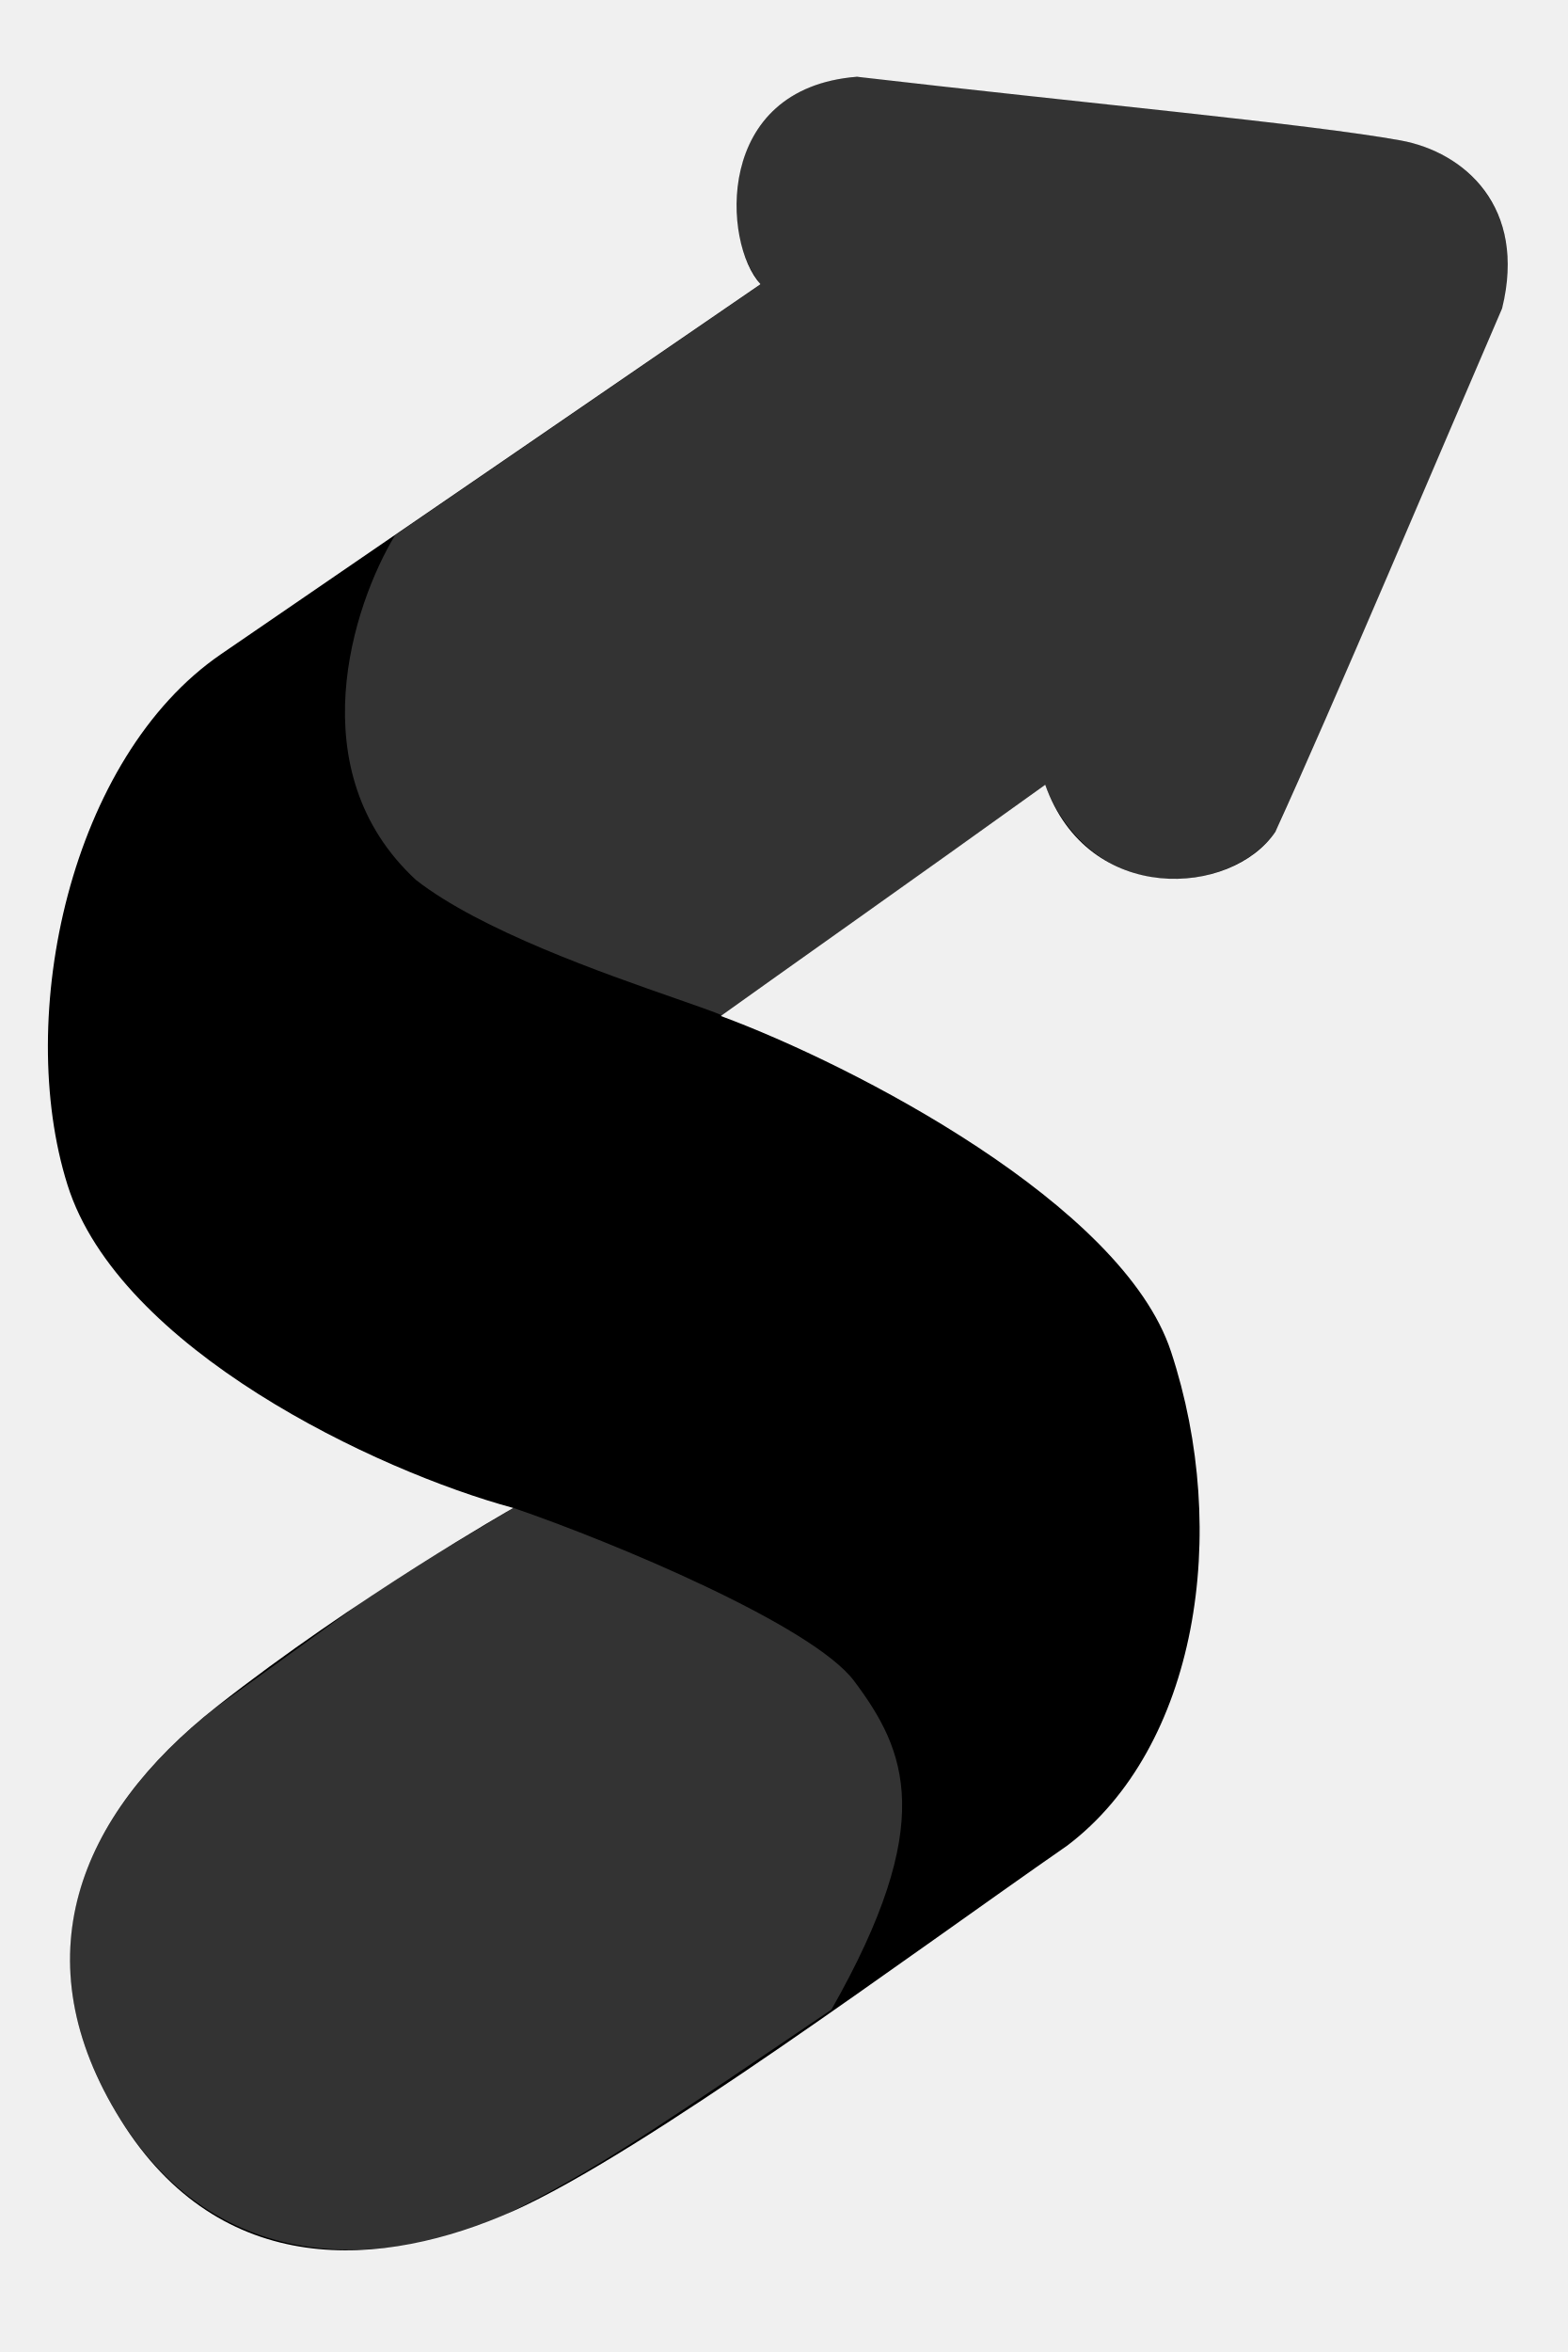
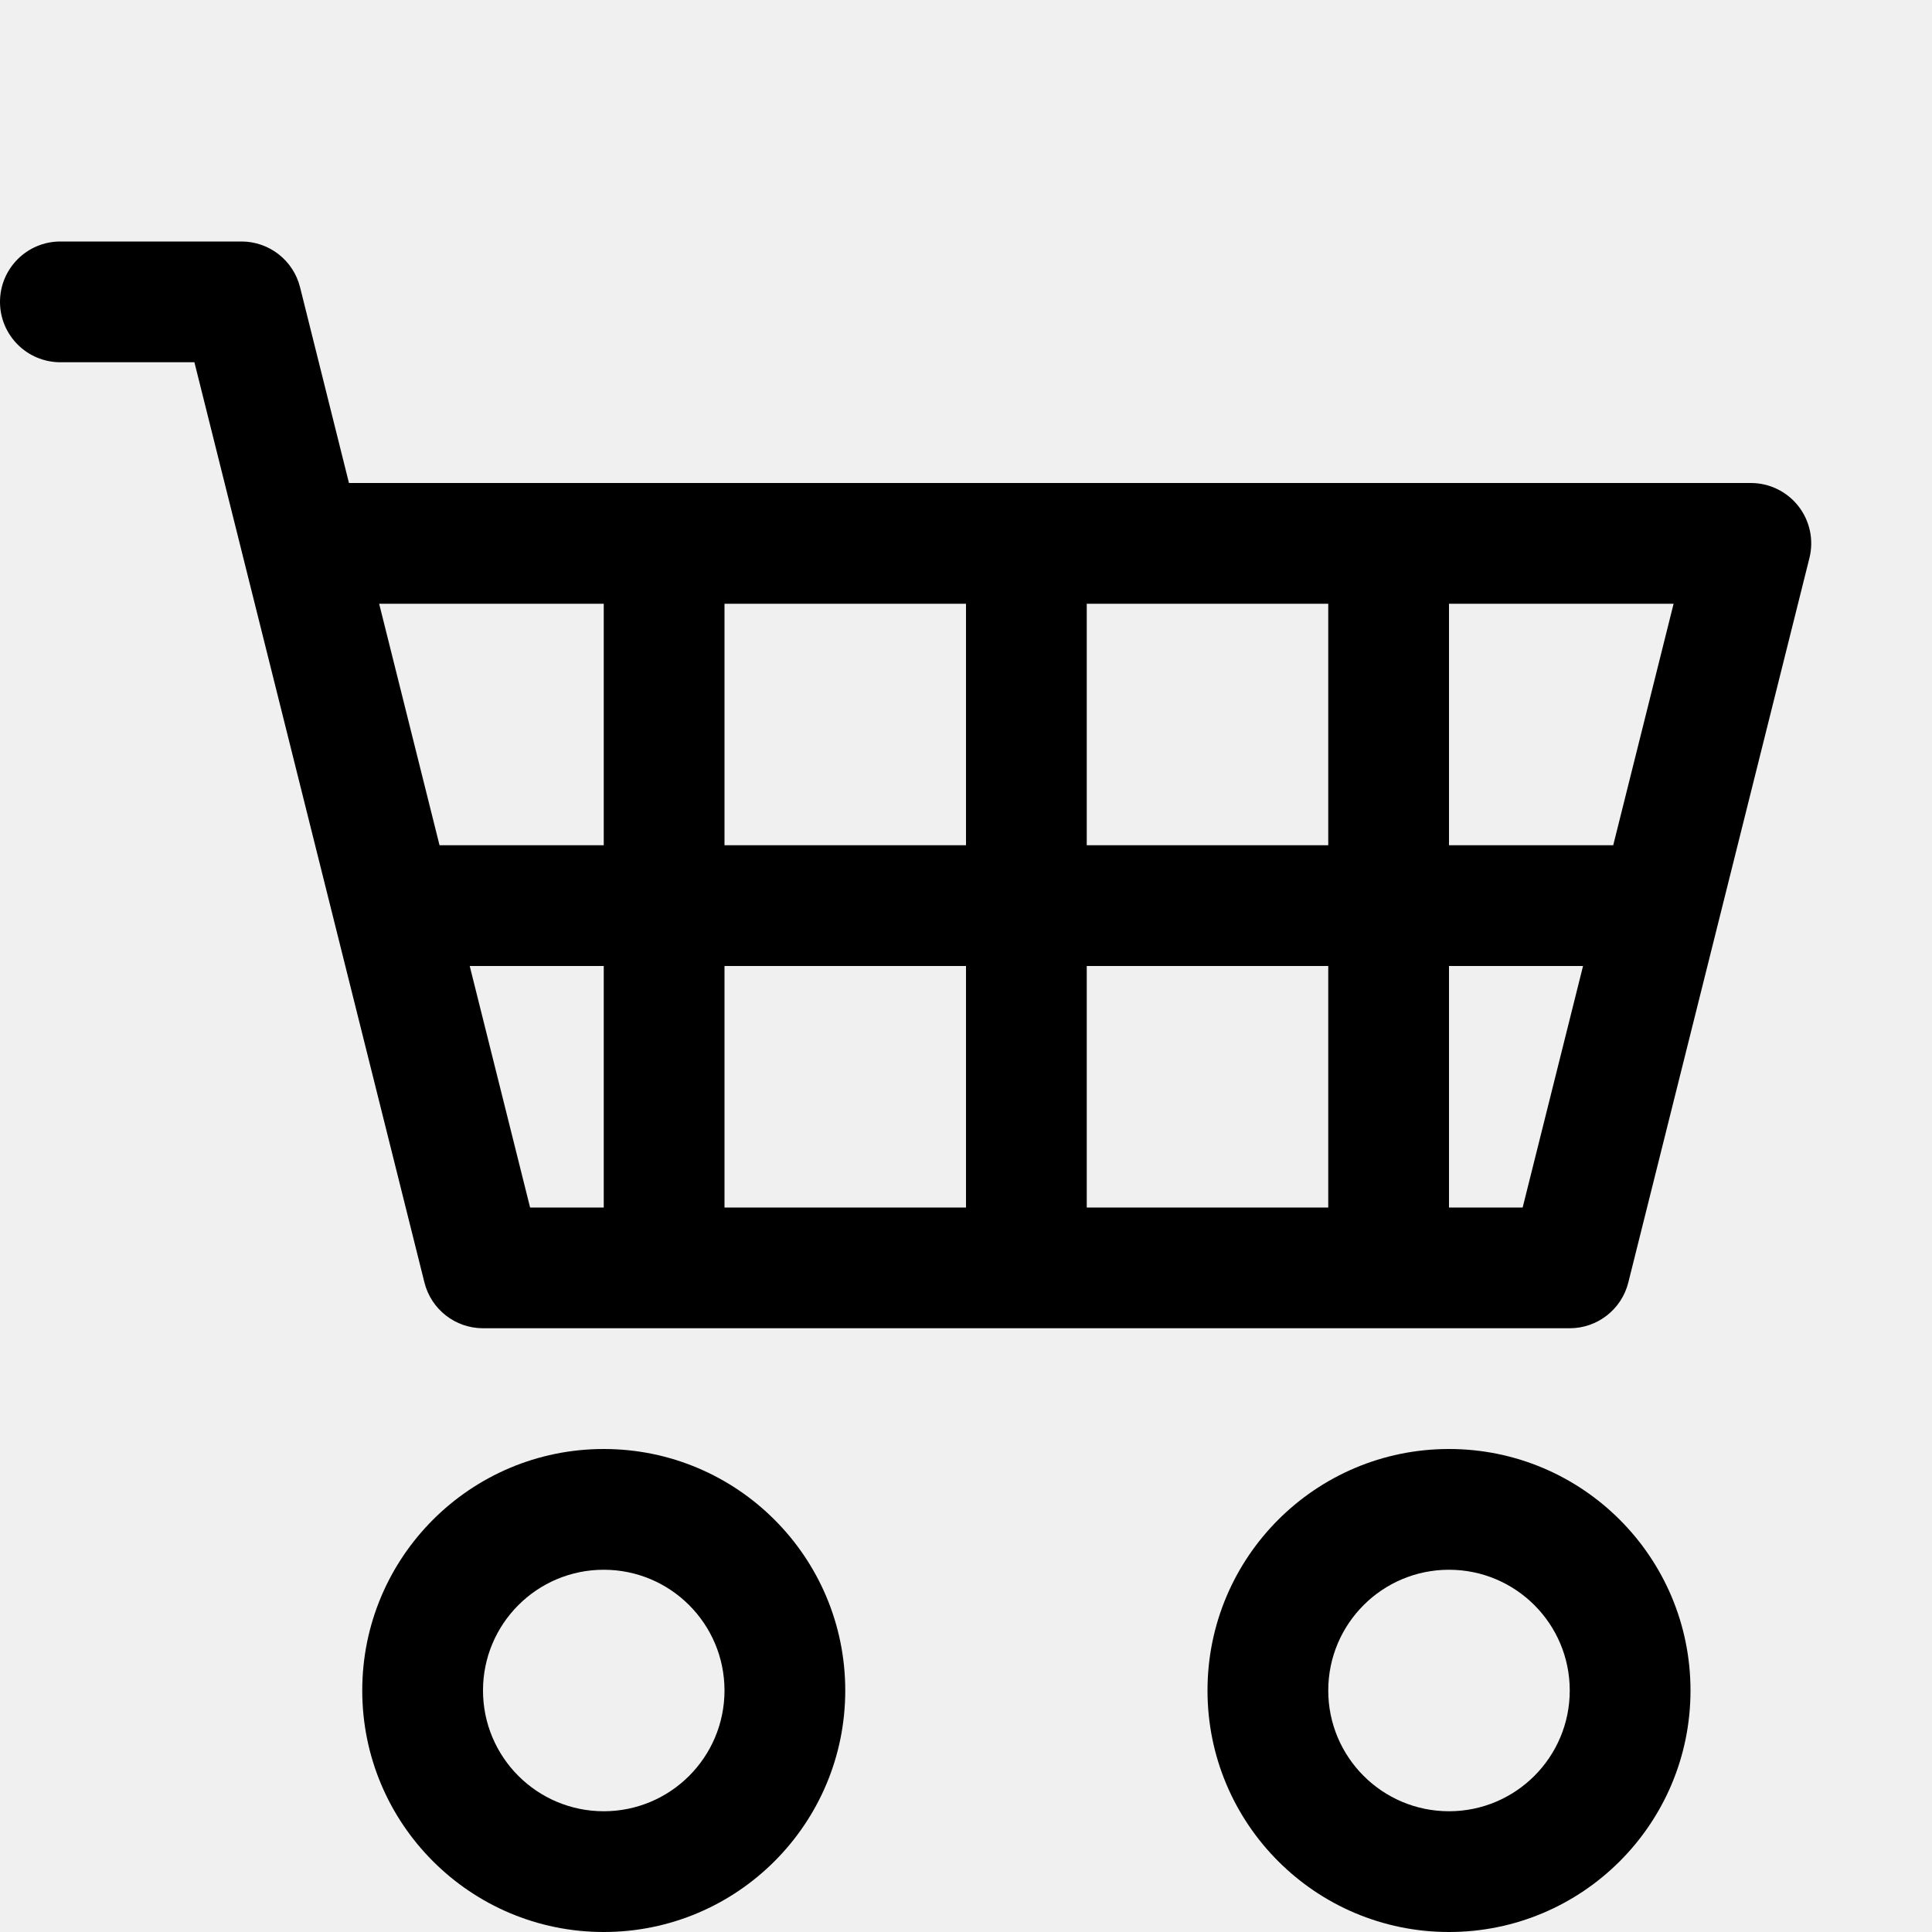
- <svg xmlns="http://www.w3.org/2000/svg" width="20" height="30" viewBox="0 0 21 30" fill="none">
-   <g id="sneat-logo" clip-path="url(#clip0_694_33374)">
-     <path id="Vector" d="M11.481 0.278C9.552 0.428 9.683 2.516 10.188 3.056C8.752 4.042 5.295 6.413 2.961 8.011C0.942 9.394 0.193 12.857 0.904 15.119C1.594 17.315 5.042 18.95 6.876 19.446C6.876 19.446 4.761 20.646 2.901 22.108C1.041 23.571 0.273 25.489 1.616 27.641C2.958 29.793 5.127 29.64 6.873 28.863C8.618 28.085 12.197 25.425 14.296 23.968C16.037 22.651 16.488 19.78 15.686 17.351C15.037 15.381 11.444 13.519 9.656 12.857C10.389 12.331 12.316 10.972 14.001 9.76C14.579 11.387 16.5 11.259 17.085 10.389C17.817 8.794 19.349 5.17 20.121 3.382C20.458 2.022 19.614 1.285 18.763 1.131C17.542 0.909 14.435 0.622 11.481 0.278Z" fill="currentColor" />
-     <path id="Vector_2" d="M10.192 3.057C9.573 2.318 9.709 0.366 11.515 0.277C12.503 0.392 13.511 0.501 14.46 0.603C16.351 0.808 18.007 0.987 18.795 1.136C19.676 1.303 20.459 2.113 20.12 3.404C19.848 4.033 19.485 4.878 19.099 5.774C18.391 7.422 17.608 9.243 17.181 10.216C16.763 11.169 14.722 11.567 13.996 9.762C12.31 10.974 10.423 12.329 9.69 12.855C9.566 12.802 9.339 12.723 9.05 12.622C8.089 12.287 6.439 11.713 5.572 11.035C3.996 9.579 4.728 7.351 5.291 6.42C6.983 5.261 8.043 4.533 9.045 3.845C9.425 3.583 9.797 3.328 10.192 3.057Z" fill="white" fill-opacity="0.2" />
-     <path id="Vector_3" d="M6.879 19.446C8.218 19.905 10.883 21.018 11.442 21.764C12.141 22.696 12.557 23.669 11.137 26.165C10.898 26.327 10.675 26.478 10.466 26.619C8.571 27.902 7.812 28.416 6.545 29.019C5.44 29.453 2.906 29.986 1.469 27.387C0.093 24.899 1.677 23.077 2.898 22.115L4.925 20.649L5.895 20.035L6.879 19.446Z" fill="white" fill-opacity="0.2" />
-   </g>
-   <defs>
-     <clipPath id="clip0_694_33374">
-       <rect width="20" height="29.454" fill="white" transform="translate(0.5 0.272736)" />
-     </clipPath>
-   </defs>
+ <svg xmlns="http://www.w3.org/2000/svg" width="30" height="30" viewBox="0 0 16 16">
+   <path fill="currentColor" d="M0 2.5A.5.5 0 0 1 .5 2H2a.5.5 0 0 1 .485.379L2.89 4H14.5a.5.5 0 0 1 .485.621l-1.5 6A.5.5 0 0 1 13 11H4a.5.5 0 0 1-.485-.379L1.61 3H.5a.5.5 0 0 1-.5-.5M3.14 5l.5 2H5V5zM6 5v2h2V5zm3 0v2h2V5zm3 0v2h1.36l.5-2zm1.11 3H12v2h.61zM11 8H9v2h2zM8 8H6v2h2zM5 8H3.89l.5 2H5zm0 5a1 1 0 1 0 0 2a1 1 0 0 0 0-2m-2 1a2 2 0 1 1 4 0a2 2 0 0 1-4 0m9-1a1 1 0 1 0 0 2a1 1 0 0 0 0-2m-2 1a2 2 0 1 1 4 0a2 2 0 0 1-4 0" />
</svg>
